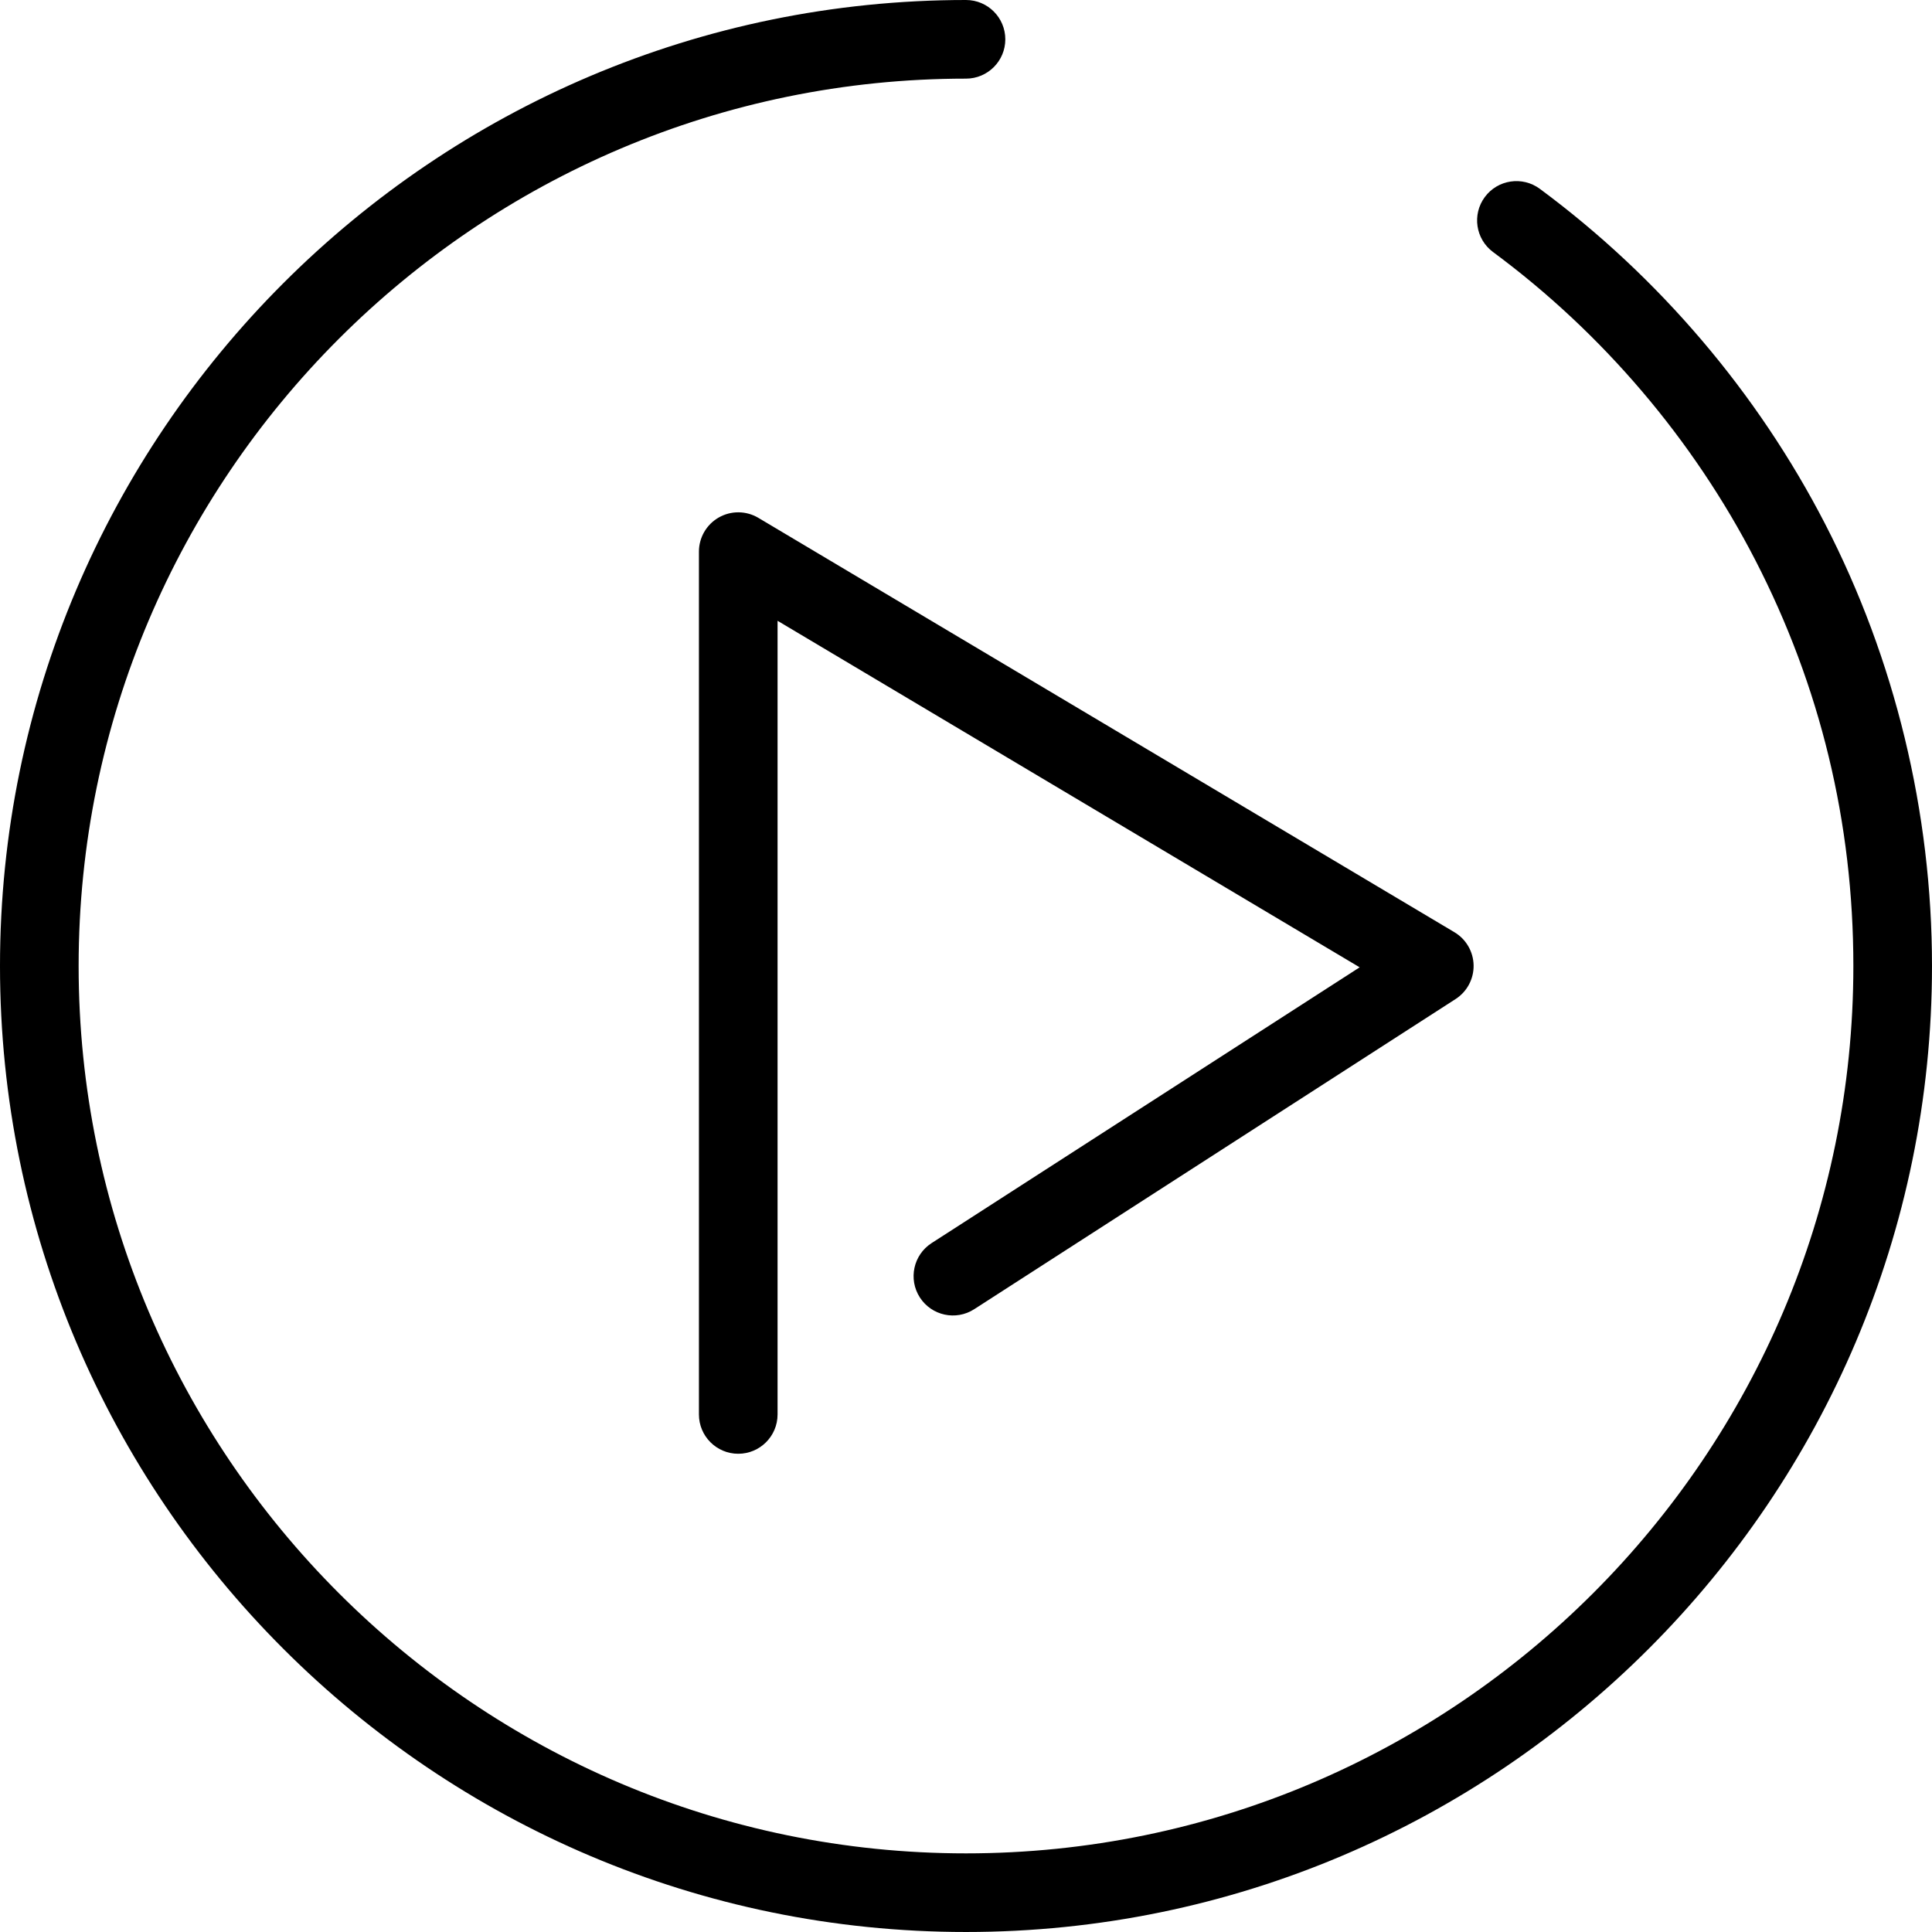
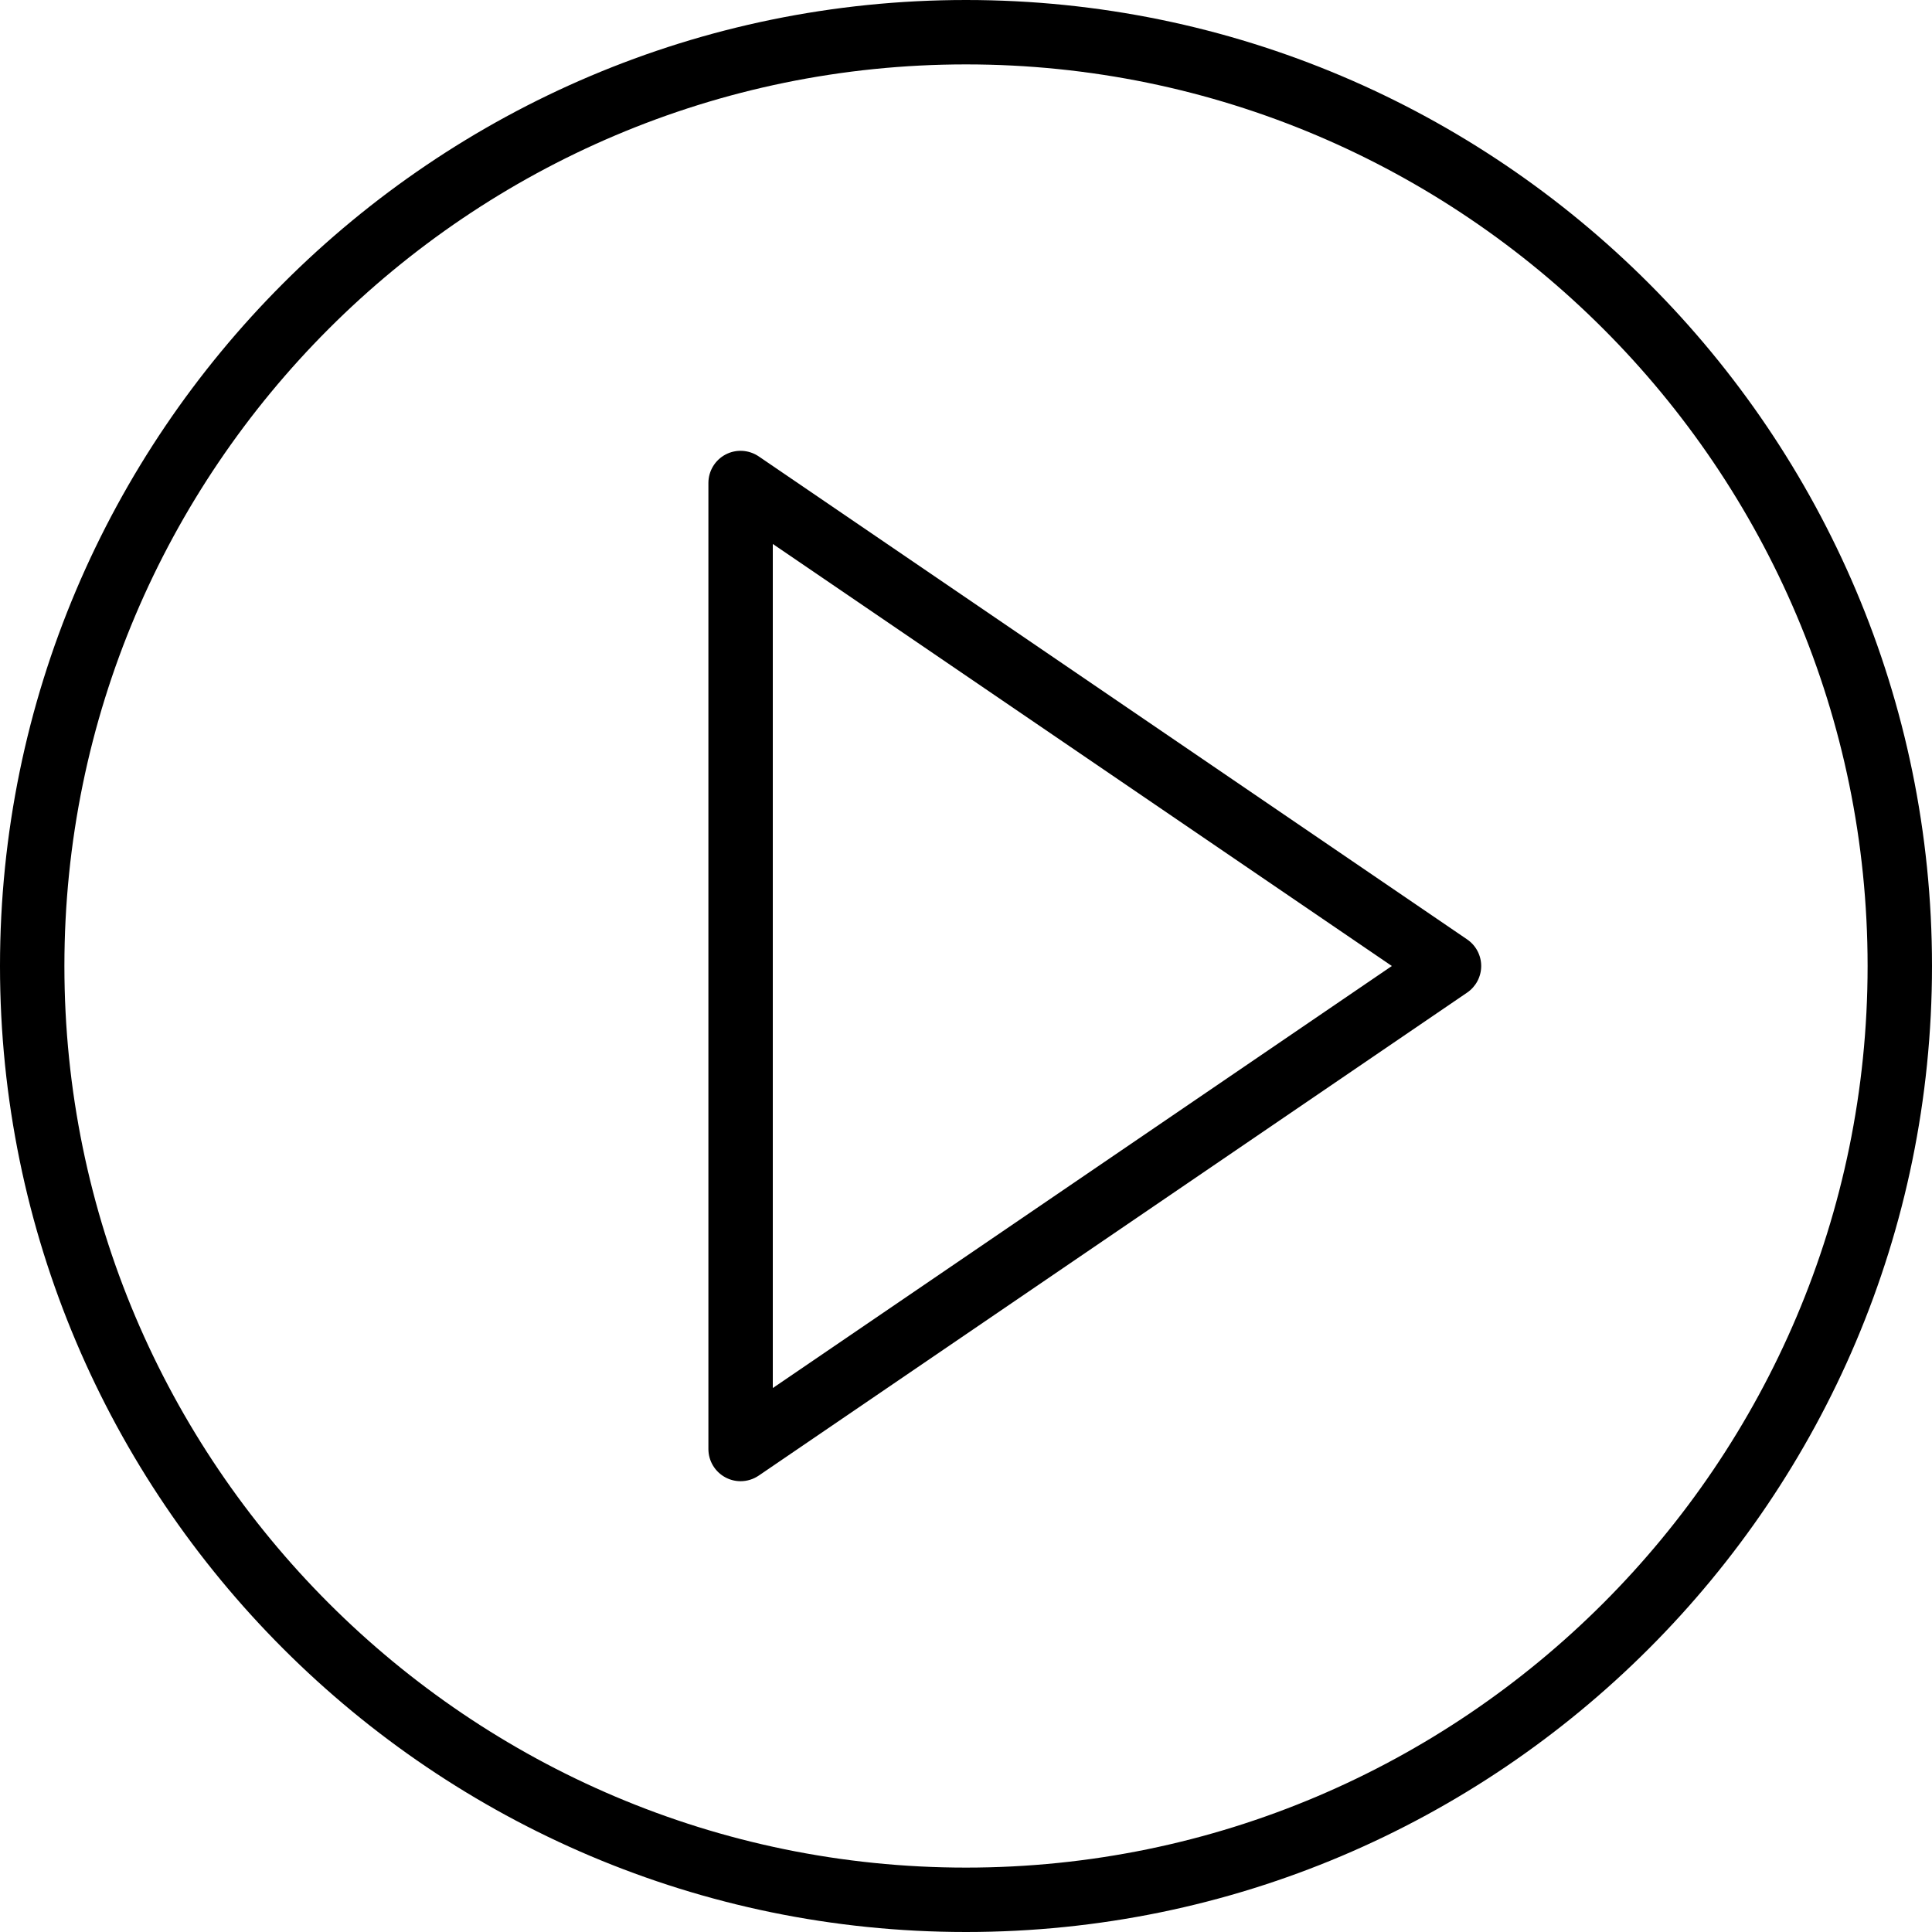
- <svg xmlns="http://www.w3.org/2000/svg" version="1.1" id="Capa_1" x="0px" y="0px" viewBox="0 0 294.843 294.843" style="enable-background:new 0 0 294.843 294.843;" xml:space="preserve">
+ <svg xmlns="http://www.w3.org/2000/svg" version="1.1" id="Capa_1" x="0px" y="0px" viewBox="0 0 60 60" style="enable-background:new 0 0 60 60;" xml:space="preserve">
  <g>
-     <path d="M278.527,79.946c-10.324-20.023-25.38-37.704-43.538-51.132c-2.665-1.97-6.421-1.407-8.392,1.257s-1.407,6.421,1.257,8.392   c16.687,12.34,30.521,28.586,40.008,46.983c9.94,19.277,14.98,40.128,14.98,61.976c0,74.671-60.75,135.421-135.421,135.421   S12,222.093,12,147.421S72.75,12,147.421,12c3.313,0,6-2.687,6-6s-2.687-6-6-6C66.133,0,0,66.133,0,147.421   s66.133,147.421,147.421,147.421s147.421-66.133,147.421-147.421C294.842,123.977,289.201,100.645,278.527,79.946z" />
-     <path d="M109.699,78.969c-1.876,1.067-3.035,3.059-3.035,5.216v131.674c0,3.314,2.687,6,6,6s6-2.686,6-6V94.74l88.833,52.883   l-65.324,42.087c-2.785,1.795-3.589,5.508-1.794,8.293c1.796,2.786,5.508,3.59,8.294,1.794l73.465-47.333   c1.746-1.125,2.786-3.073,2.749-5.15c-0.037-2.077-1.145-3.987-2.93-5.05L115.733,79.029   C113.877,77.926,111.575,77.902,109.699,78.969z" />
+     <path d="M45.563,29.174l-22-15c-0.307-0.208-0.703-0.231-1.031-0.058C22.205,14.289,22,14.629,22,15v30   c0,0.371,0.205,0.711,0.533,0.884C22.679,45.962,22.84,46,23,46c0.197,0,0.394-0.059,0.563-0.174l22-15   C45.836,30.64,46,30.331,46,30S45.836,29.36,45.563,29.174z M24,43.107V16.893L43.225,30L24,43.107z" />
+     <path d="M30,0C13.458,0,0,13.458,0,30s13.458,30,30,30s30-13.458,30-30S46.542,0,30,0z M30,58C14.561,58,2,45.439,2,30   S14.561,2,30,2s28,12.561,28,28S45.439,58,30,58z" />
  </g>
  <g>
</g>
  <g>
</g>
  <g>
</g>
  <g>
</g>
  <g>
</g>
  <g>
</g>
  <g>
</g>
  <g>
</g>
  <g>
</g>
  <g>
</g>
  <g>
</g>
  <g>
</g>
  <g>
</g>
  <g>
</g>
  <g>
</g>
</svg>
